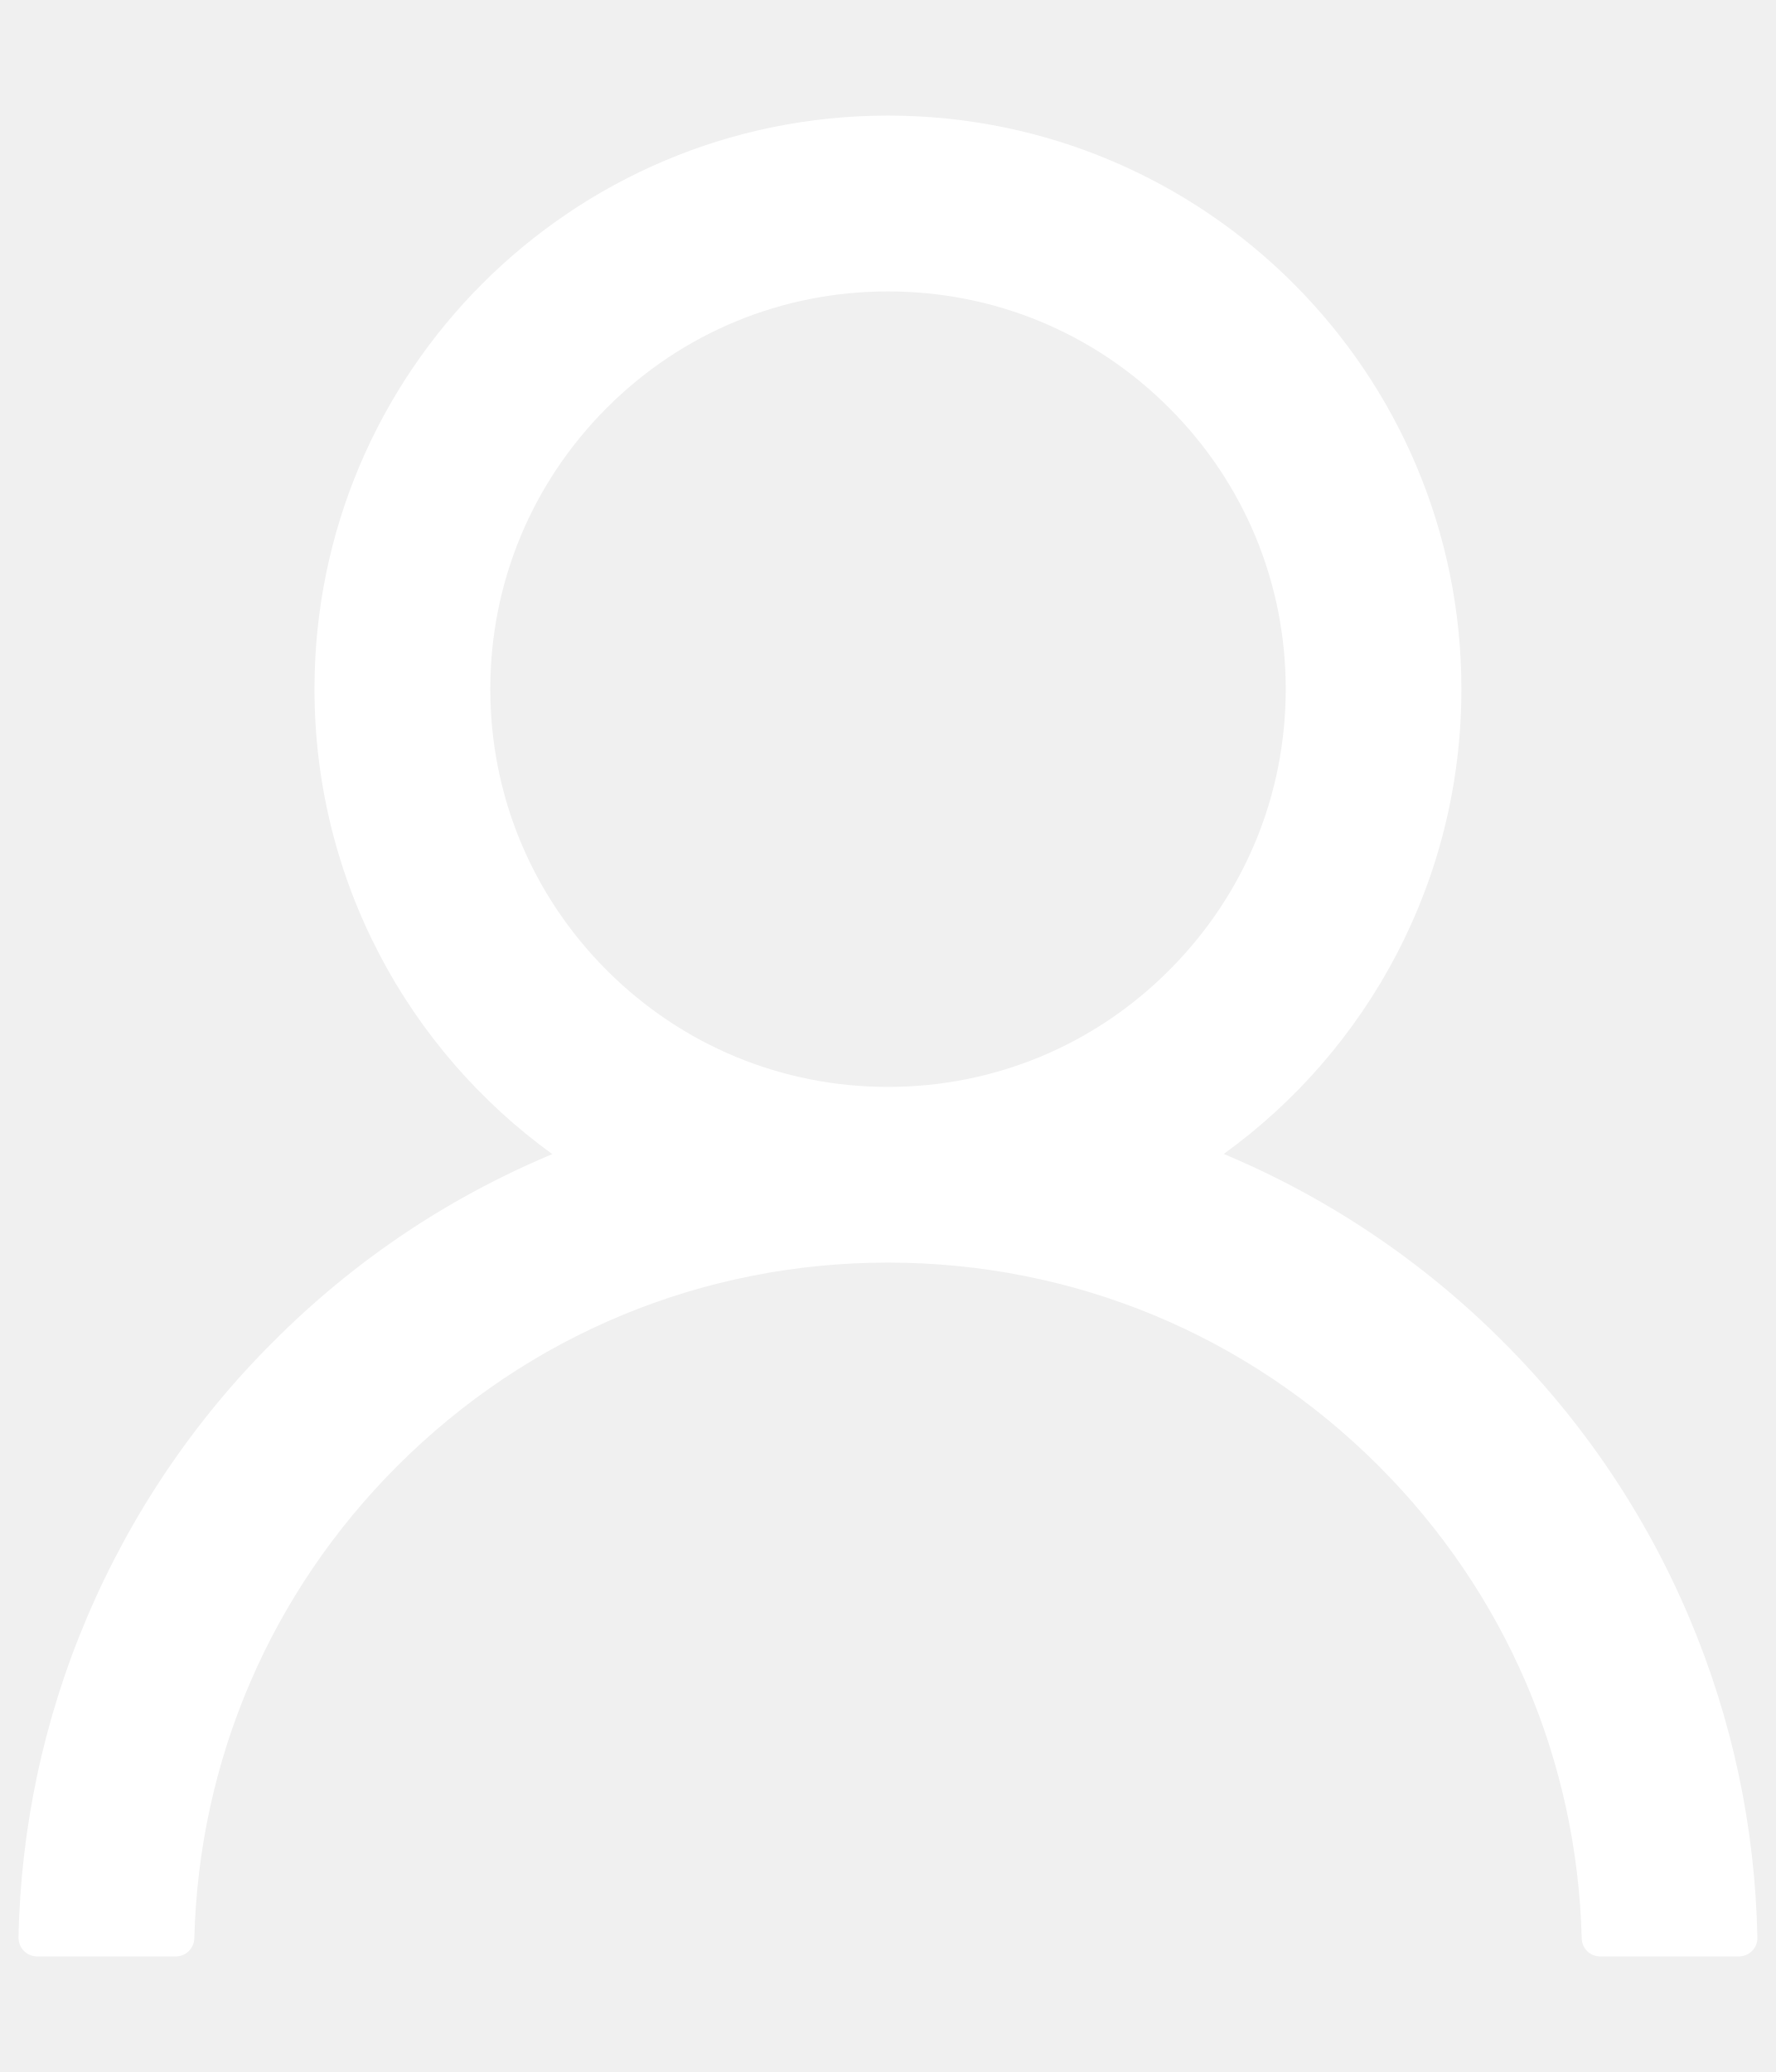
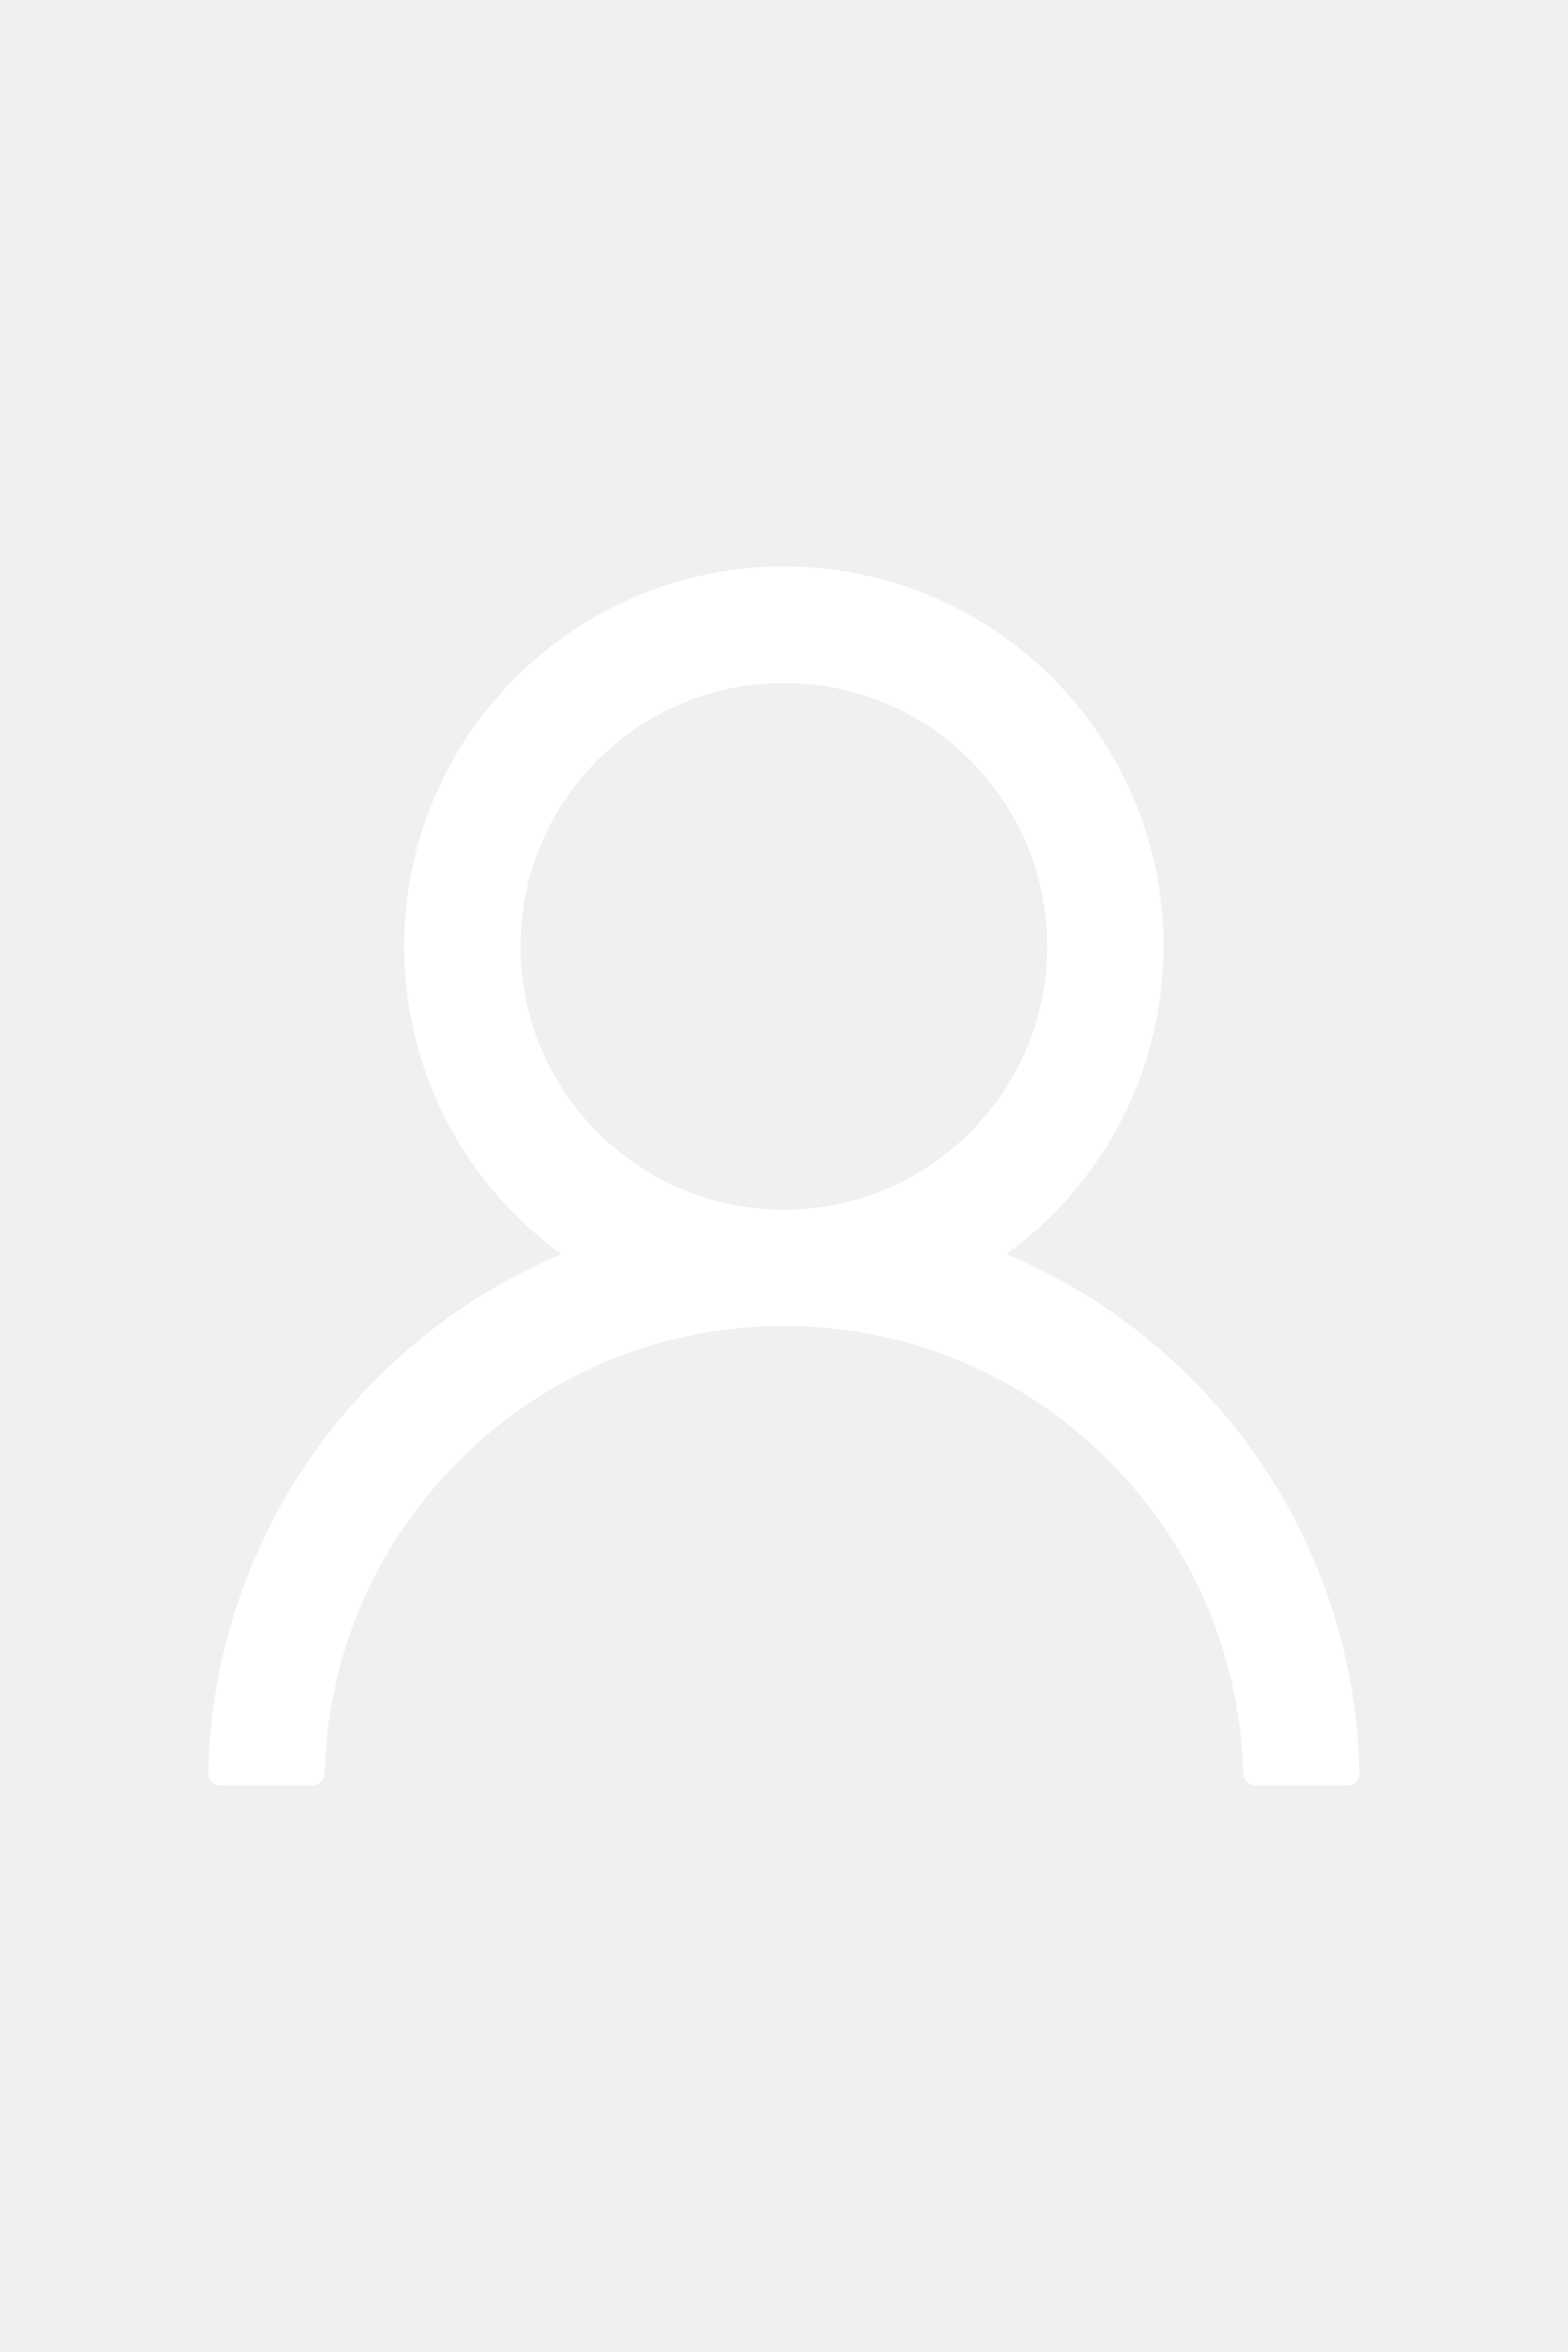
- <svg xmlns="http://www.w3.org/2000/svg" width="12" height="14" viewBox="0 0 12 14" fill="none">
-   <path d="M11.415 10.931C11.12 10.233 10.692 9.599 10.155 9.064C9.62 8.528 8.986 8.1 8.288 7.805C8.282 7.802 8.275 7.8 8.269 7.797C9.243 7.094 9.875 5.948 9.875 4.656C9.875 2.516 8.141 0.781 6 0.781C3.86 0.781 2.125 2.516 2.125 4.656C2.125 5.948 2.758 7.094 3.732 7.798C3.725 7.802 3.719 7.803 3.713 7.806C3.013 8.102 2.385 8.525 1.846 9.066C1.309 9.601 0.882 10.235 0.586 10.933C0.296 11.616 0.14 12.348 0.125 13.091C0.125 13.107 0.128 13.124 0.134 13.139C0.14 13.155 0.149 13.169 0.161 13.181C0.173 13.193 0.186 13.203 0.202 13.209C0.217 13.215 0.234 13.219 0.25 13.219H1.188C1.257 13.219 1.311 13.164 1.313 13.097C1.344 11.891 1.829 10.761 2.685 9.905C3.571 9.019 4.747 8.531 6 8.531C7.254 8.531 8.43 9.019 9.316 9.905C10.172 10.761 10.657 11.891 10.688 13.097C10.69 13.166 10.744 13.219 10.813 13.219H11.75C11.767 13.219 11.784 13.215 11.799 13.209C11.814 13.203 11.828 13.193 11.84 13.181C11.852 13.169 11.861 13.155 11.867 13.139C11.873 13.124 11.876 13.107 11.875 13.091C11.86 12.344 11.705 11.617 11.415 10.931V10.931ZM6 7.344C5.283 7.344 4.608 7.064 4.1 6.556C3.593 6.048 3.313 5.373 3.313 4.656C3.313 3.939 3.593 3.264 4.1 2.756C4.608 2.248 5.283 1.969 6 1.969C6.718 1.969 7.393 2.248 7.9 2.756C8.408 3.264 8.688 3.939 8.688 4.656C8.688 5.373 8.408 6.048 7.9 6.556C7.393 7.064 6.718 7.344 6 7.344Z" fill="white" />
+ <svg xmlns="http://www.w3.org/2000/svg" width="16" height="24" viewBox="0 0 16 24" fill="none">
+   <path d="M13.415 15.931C13.12 15.233 12.692 14.599 12.155 14.064C11.62 13.528 10.986 13.1 10.288 12.805C10.282 12.802 10.275 12.8 10.269 12.797C11.243 12.094 11.875 10.948 11.875 9.656C11.875 7.516 10.141 5.781 8 5.781C5.86 5.781 4.125 7.516 4.125 9.656C4.125 10.948 4.758 12.094 5.732 12.798C5.725 12.802 5.719 12.803 5.713 12.806C5.013 13.102 4.385 13.525 3.846 14.066C3.309 14.601 2.882 15.235 2.586 15.933C2.296 16.616 2.14 17.349 2.125 18.091C2.125 18.107 2.128 18.124 2.134 18.139C2.14 18.155 2.149 18.169 2.161 18.181C2.173 18.193 2.186 18.203 2.202 18.209C2.217 18.215 2.234 18.219 2.25 18.219H3.188C3.257 18.219 3.311 18.164 3.313 18.097C3.344 16.891 3.829 15.761 4.685 14.905C5.571 14.019 6.747 13.531 8 13.531C9.254 13.531 10.43 14.019 11.316 14.905C12.172 15.761 12.657 16.891 12.688 18.097C12.69 18.166 12.744 18.219 12.813 18.219H13.75C13.767 18.219 13.784 18.215 13.799 18.209C13.814 18.203 13.828 18.193 13.84 18.181C13.852 18.169 13.861 18.155 13.867 18.139C13.873 18.124 13.876 18.107 13.875 18.091C13.86 17.344 13.705 16.617 13.415 15.931V15.931ZM8 12.344C7.283 12.344 6.608 12.064 6.1 11.556C5.593 11.048 5.313 10.373 5.313 9.656C5.313 8.939 5.593 8.264 6.1 7.756C6.608 7.248 7.283 6.969 8 6.969C8.718 6.969 9.393 7.248 9.9 7.756C10.408 8.264 10.688 8.939 10.688 9.656C10.688 10.373 10.408 11.048 9.9 11.556C9.393 12.064 8.718 12.344 8 12.344Z" fill="white" />
</svg>
